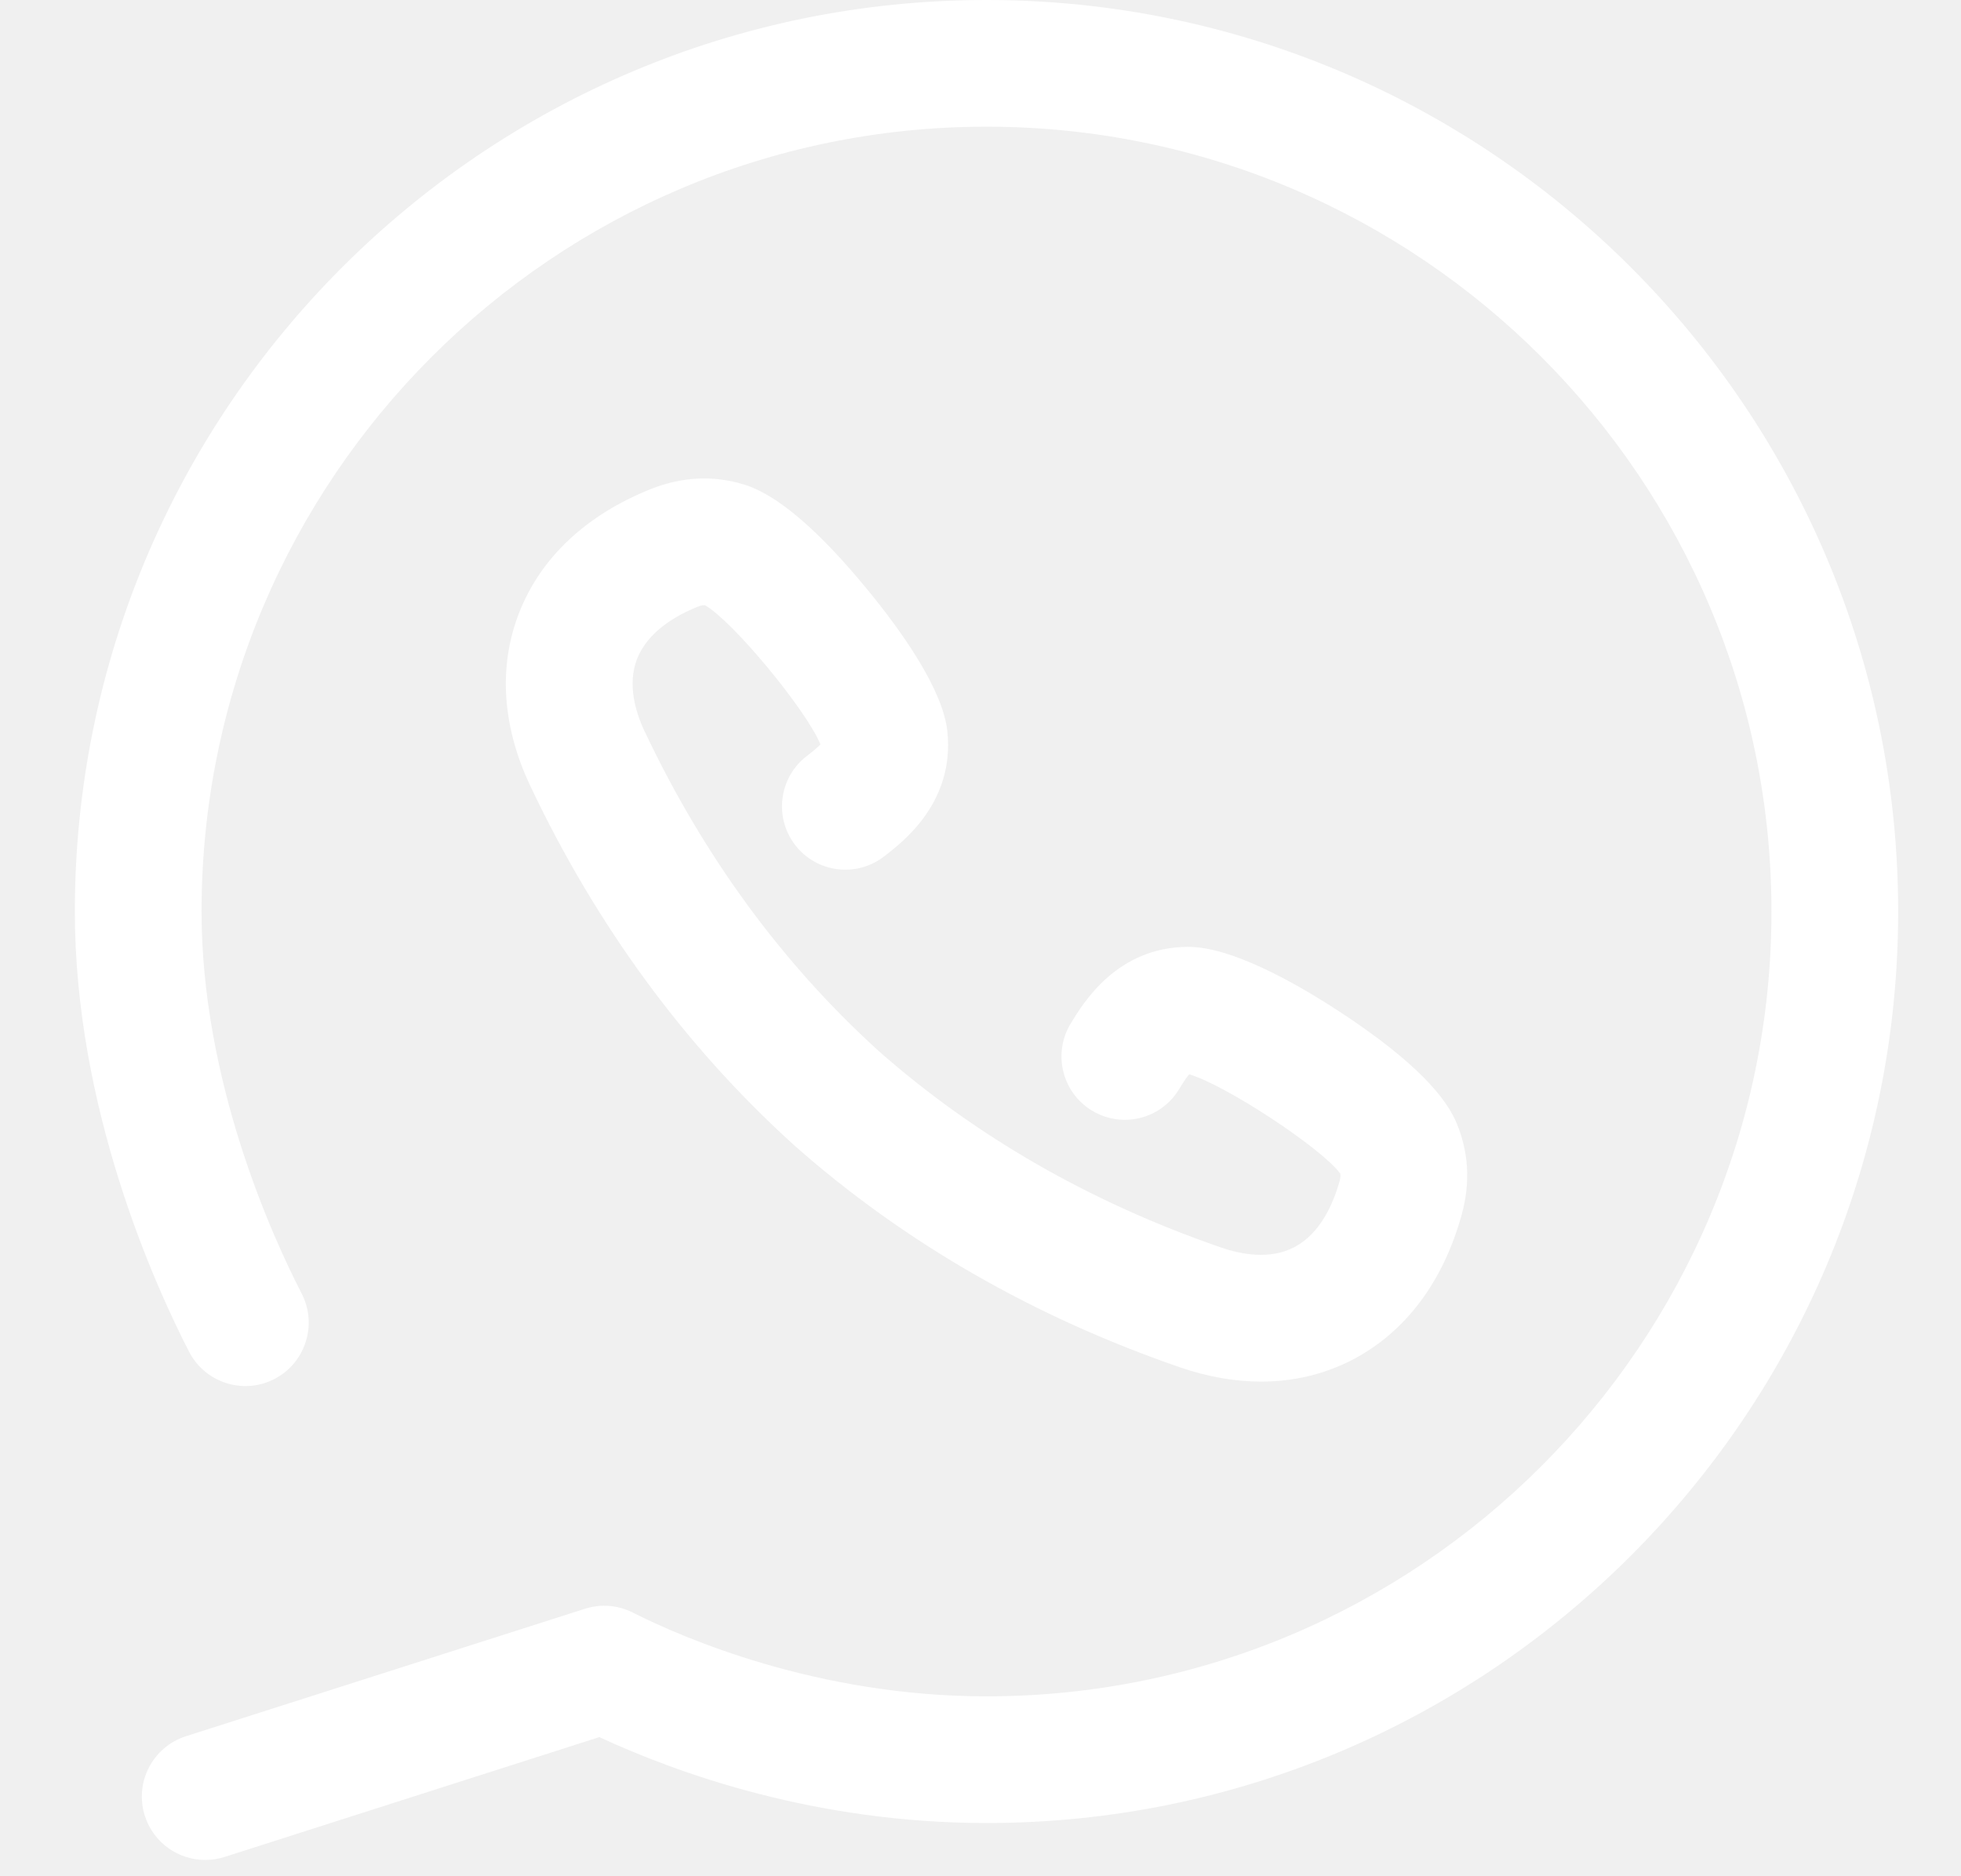
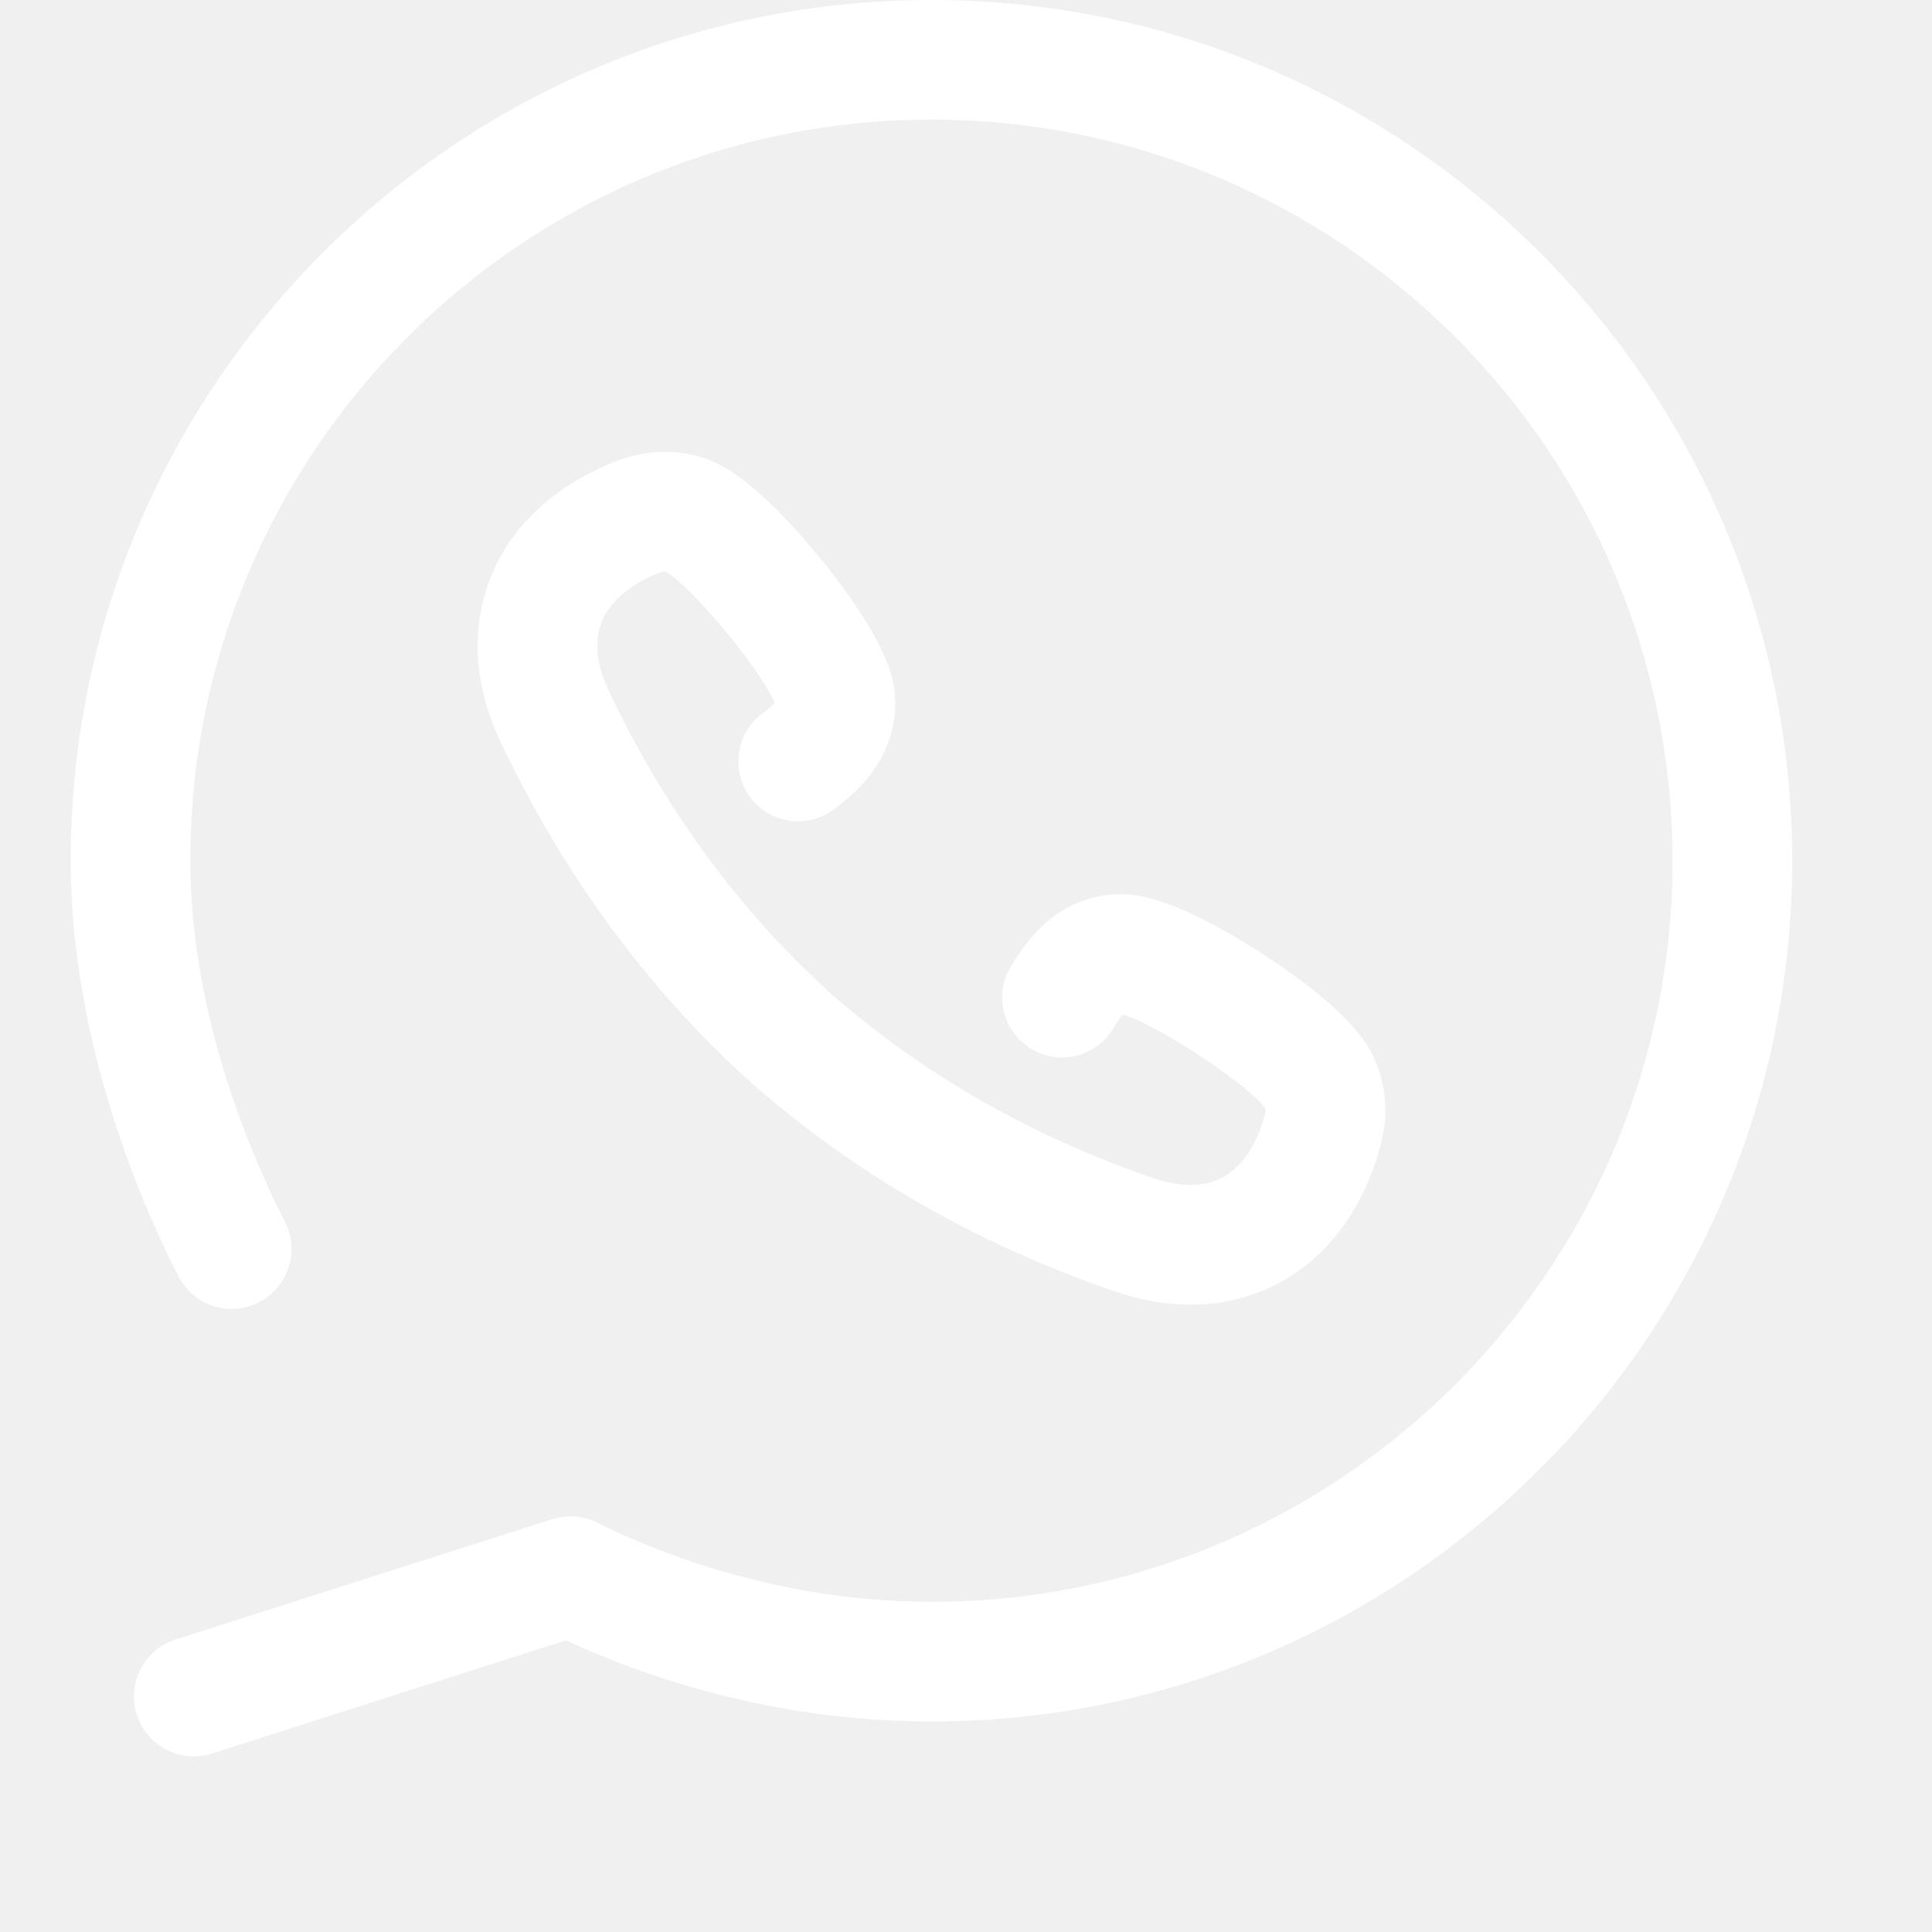
- <svg xmlns="http://www.w3.org/2000/svg" width="23" height="22" viewBox="0 0 23 22" fill="none">
+ <svg xmlns="http://www.w3.org/2000/svg" width="24" height="24" viewBox="0 0 24 24" fill="none">
  <g clip-path="url(#clip0)">
    <path d="M11.57 0C5.674 0 0.878 4.797 0.878 10.693C0.878 13 1.814 15.072 2.217 15.855C2.405 16.221 2.853 16.364 3.217 16.177C3.582 15.989 3.726 15.541 3.539 15.176C3.185 14.489 2.364 12.675 2.364 10.692C2.364 5.616 6.494 1.486 11.57 1.486C16.647 1.486 20.777 5.616 20.777 10.693C20.777 15.769 16.647 19.899 11.57 19.899C9.585 19.899 8.007 19.212 7.421 18.916C7.247 18.828 7.046 18.812 6.86 18.872L2.181 20.367C1.79 20.492 1.574 20.91 1.699 21.301C1.8 21.617 2.092 21.818 2.406 21.818C2.481 21.818 2.558 21.807 2.633 21.783L7.03 20.377C7.95 20.804 9.569 21.385 11.57 21.385C17.466 21.385 22.263 16.588 22.263 10.693C22.263 4.797 17.466 0 11.57 0Z" fill="white" />
    <path d="M9.462 8.869C9.137 9.119 9.076 9.586 9.325 9.911C9.575 10.237 10.042 10.298 10.367 10.048C10.595 9.873 11.2 9.408 11.111 8.577C11.057 8.083 10.575 7.406 10.18 6.924C9.602 6.219 9.113 5.802 8.73 5.685C8.37 5.573 8.001 5.591 7.633 5.737C6.877 6.039 6.343 6.54 6.09 7.185C5.843 7.814 5.888 8.517 6.22 9.22C6.995 10.856 8.031 12.27 9.3 13.421C9.305 13.426 9.31 13.43 9.315 13.435C10.601 14.572 12.123 15.448 13.839 16.039C14.165 16.151 14.484 16.207 14.791 16.207C15.177 16.207 15.542 16.119 15.875 15.944C16.488 15.62 16.927 15.034 17.144 14.248C17.249 13.867 17.225 13.499 17.076 13.156C16.915 12.785 16.447 12.346 15.683 11.849C15.161 11.51 14.434 11.107 13.935 11.107C13.935 11.107 13.935 11.107 13.934 11.107C13.101 11.11 12.706 11.762 12.557 12.008C12.345 12.359 12.457 12.816 12.808 13.028C13.159 13.241 13.616 13.129 13.828 12.778C13.887 12.681 13.924 12.629 13.948 12.602C14.367 12.724 15.49 13.459 15.72 13.767C15.723 13.784 15.724 13.809 15.712 13.854C15.638 14.119 15.487 14.469 15.182 14.629C14.896 14.78 14.556 14.715 14.322 14.634C12.796 14.108 11.444 13.333 10.306 12.329C10.306 12.328 10.306 12.328 10.305 12.328C9.178 11.306 8.255 10.047 7.563 8.584C7.456 8.36 7.355 8.029 7.472 7.729C7.599 7.408 7.929 7.219 8.184 7.117C8.228 7.1 8.252 7.097 8.27 7.1C8.603 7.294 9.456 8.328 9.623 8.732C9.599 8.758 9.552 8.8 9.462 8.869Z" fill="white" />
  </g>
  <defs>
    <clipPath id="clip0">
      <rect width="21.818" height="21.818" fill="white" transform="translate(0.661438)" />
    </clipPath>
  </defs>
</svg>
